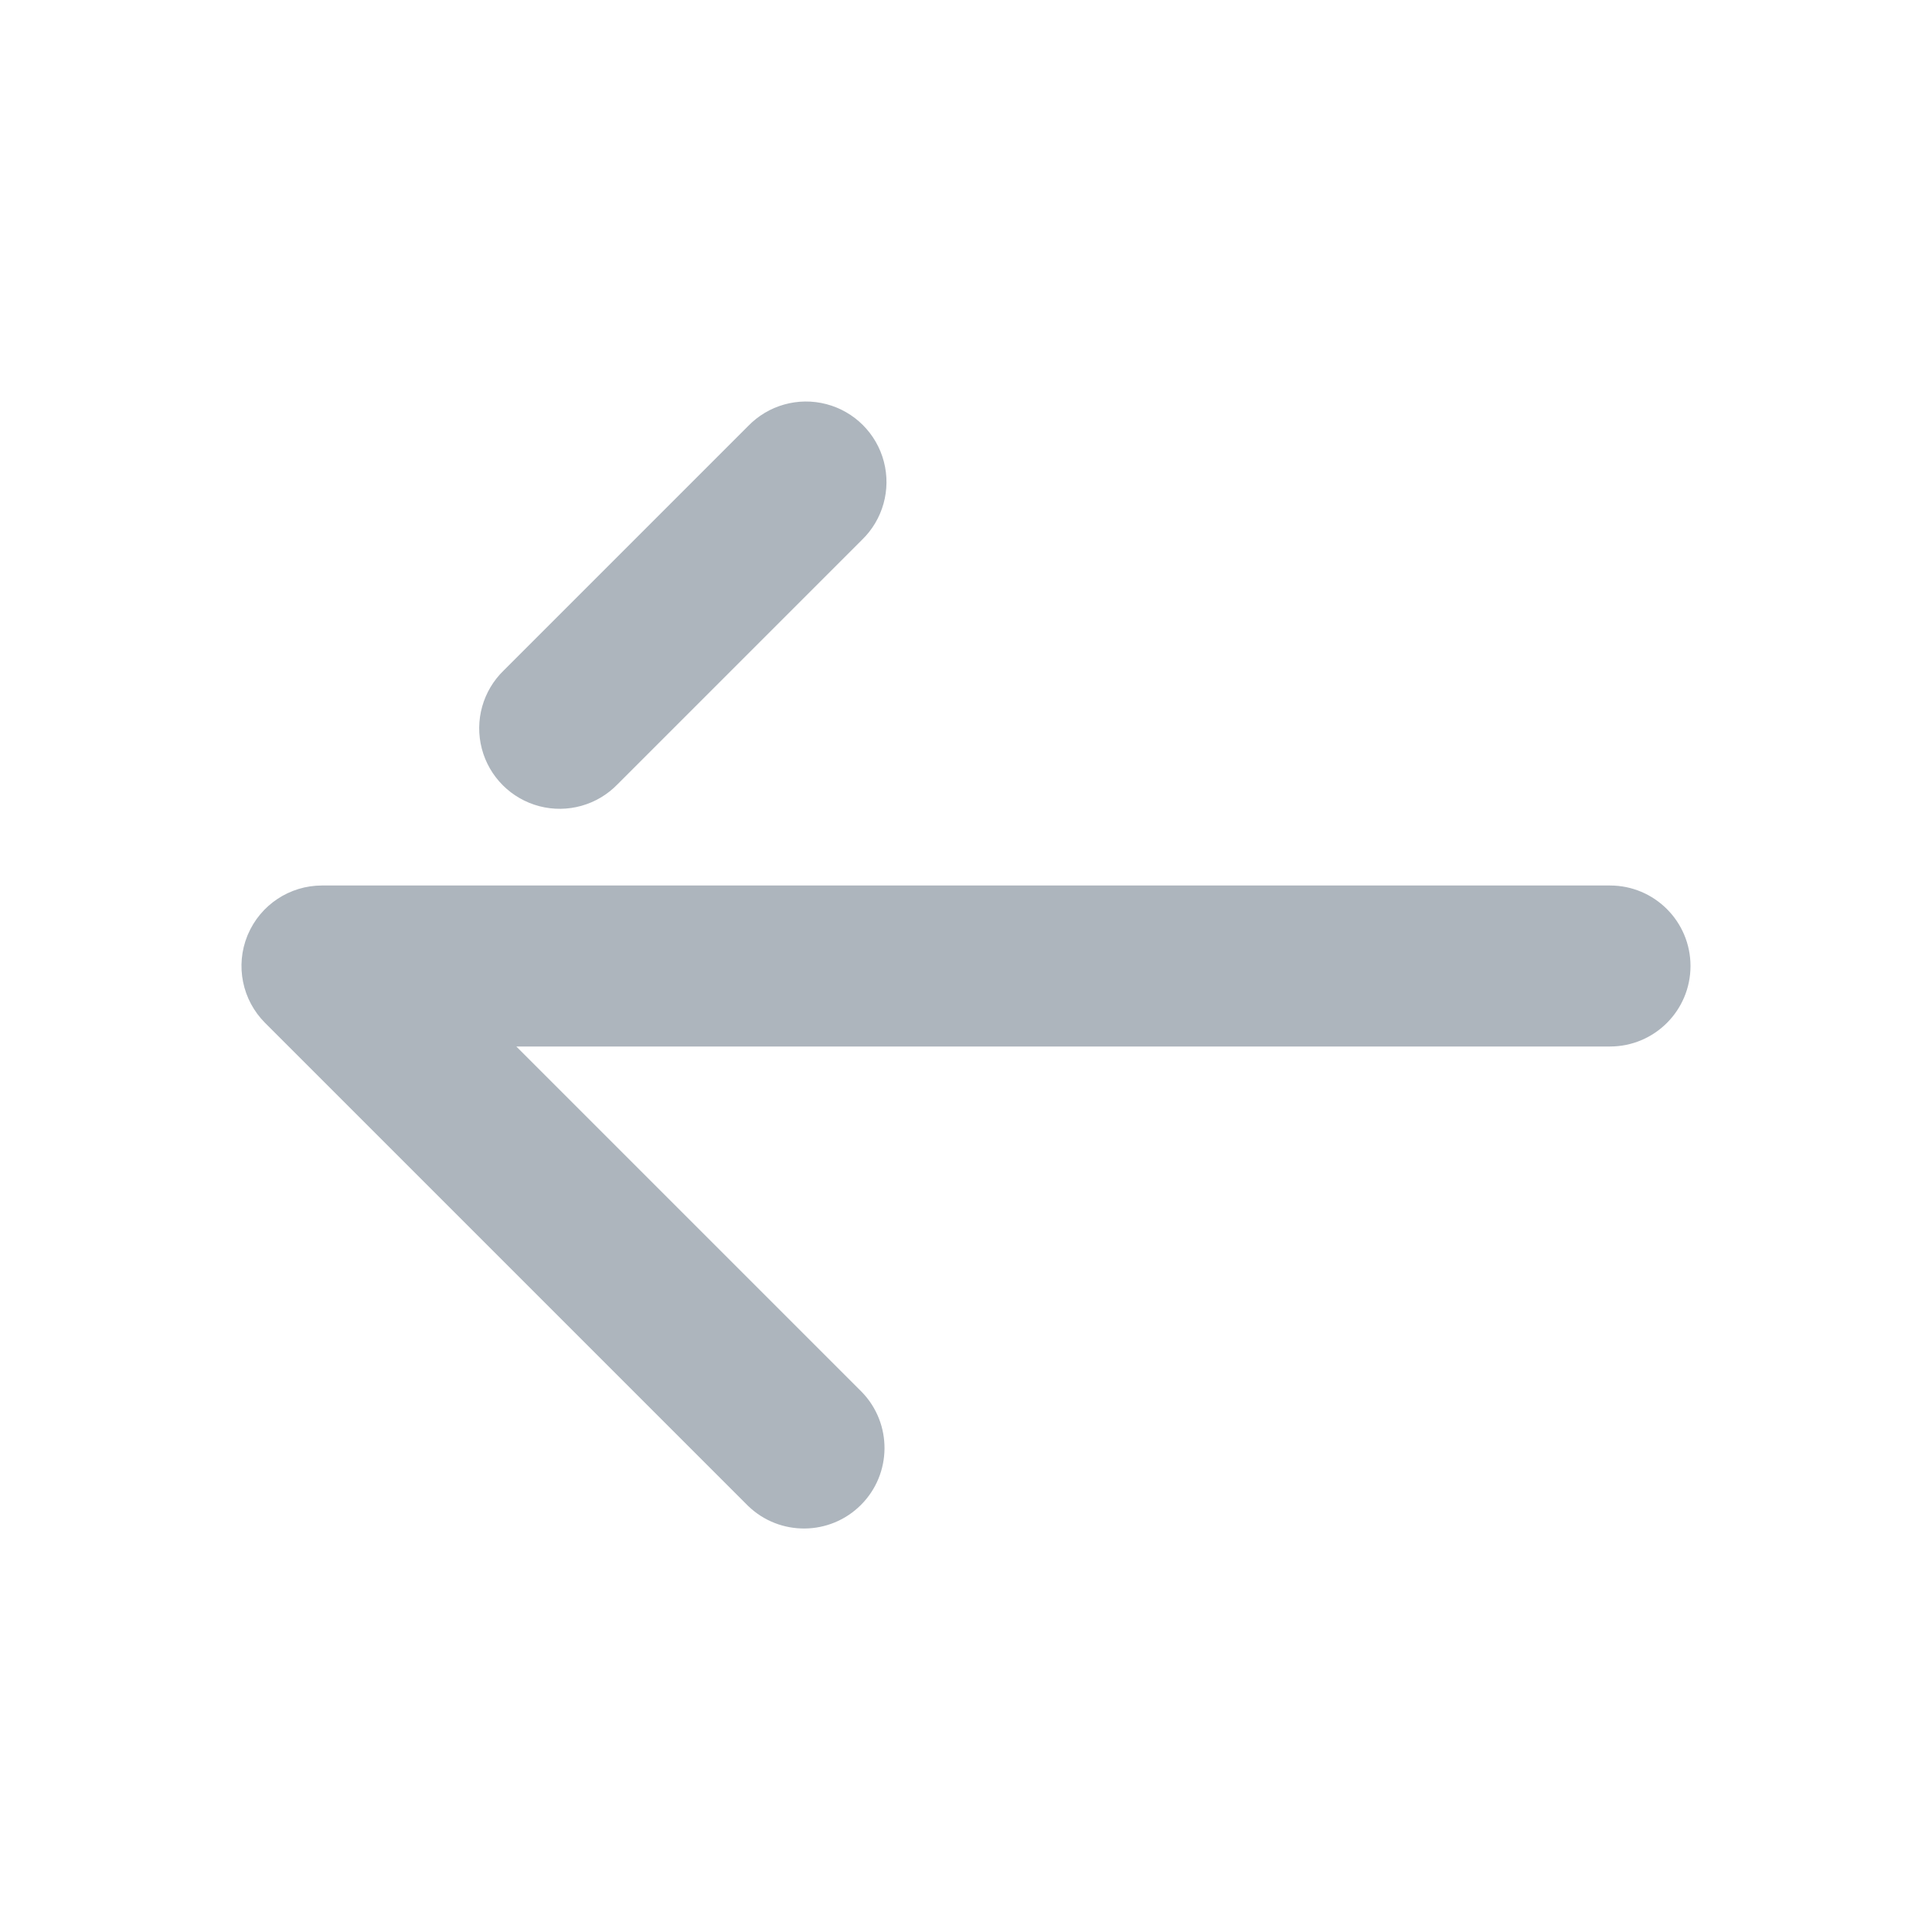
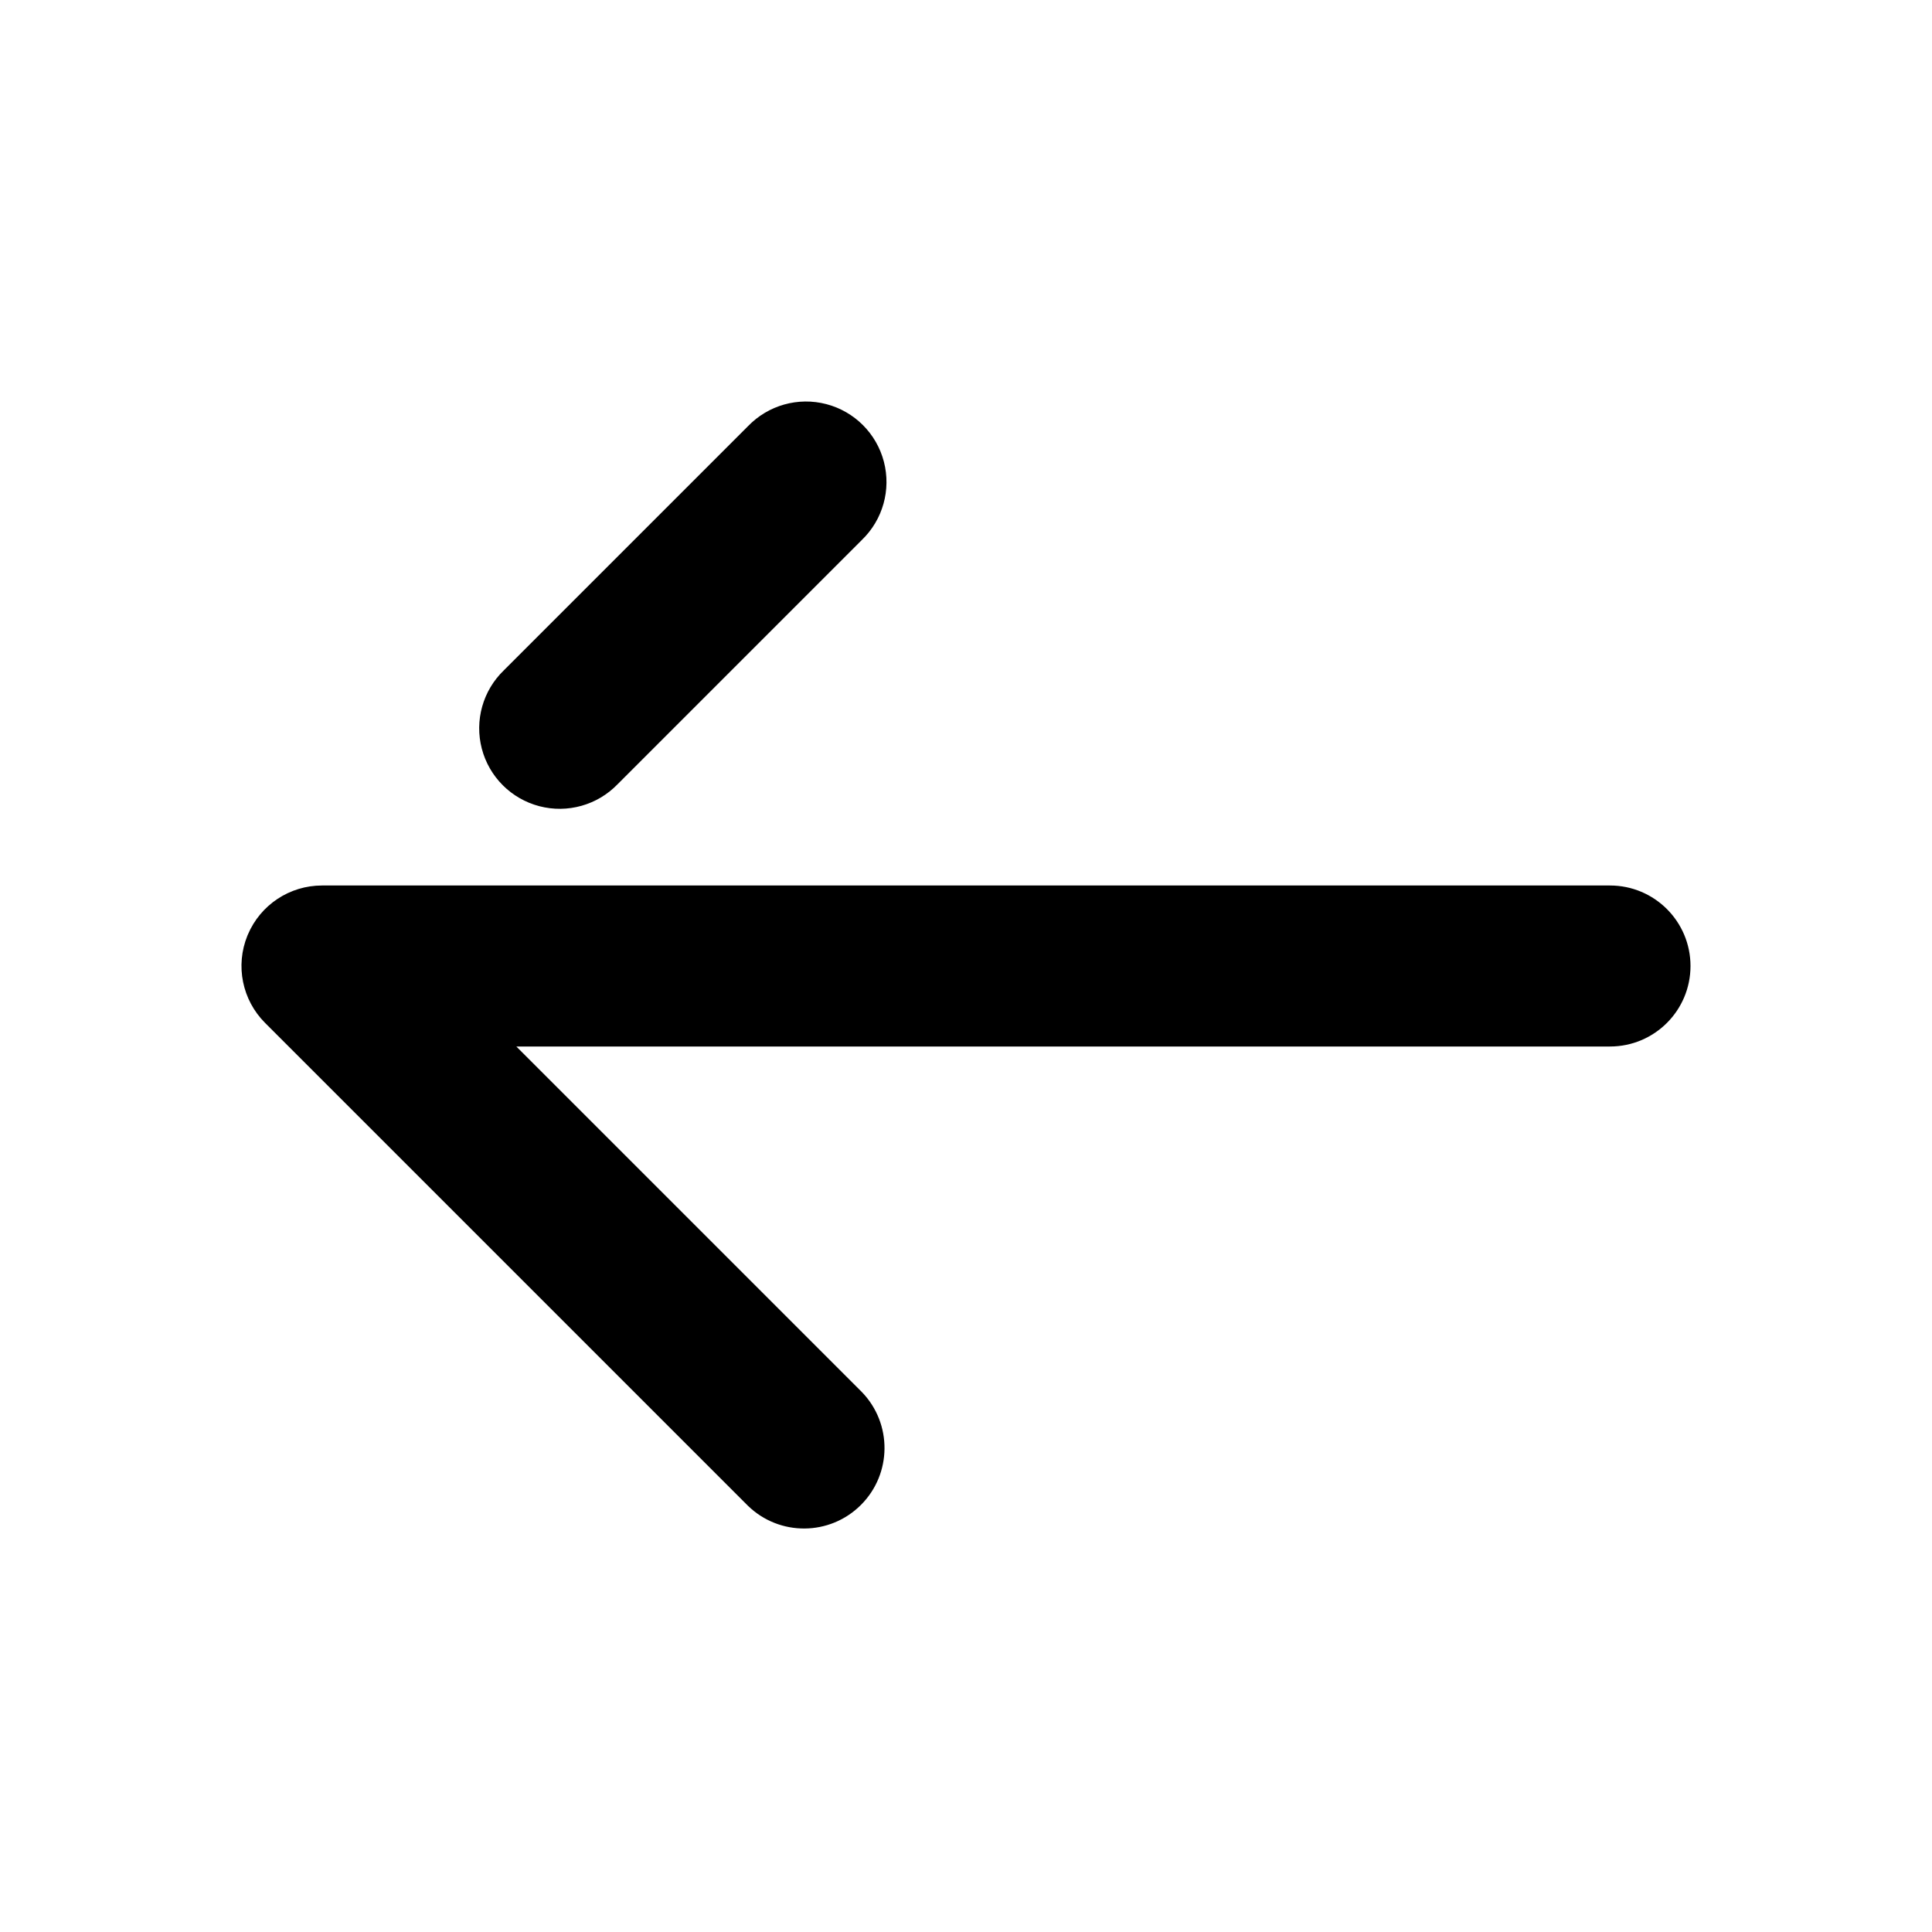
<svg xmlns="http://www.w3.org/2000/svg" width="24" height="24" viewBox="0 0 24 24">
-   <path d="M3.073 11.624a1 1 0 0 0 .22 1.083l6 6a1 1 0 0 0 1.414-1.414L6.414 13H20a1 1 0 0 0 0-2H4a1 1 0 0 0-.921.61zm7.634-4.917a1 1 0 1 0-1.414-1.414L6.258 8.328a1 1 0 1 0 1.414 1.414l3.035-3.035z" fill="#ADB5BD" fill-rule="evenodd" />
+   <path d="M3.073 11.624a1 1 0 0 0 .22 1.083l6 6a1 1 0 0 0 1.414-1.414L6.414 13H20a1 1 0 0 0 0-2H4a1 1 0 0 0-.921.61zm7.634-4.917a1 1 0 1 0-1.414-1.414L6.258 8.328a1 1 0 1 0 1.414 1.414l3.035-3.035z" />
</svg>
